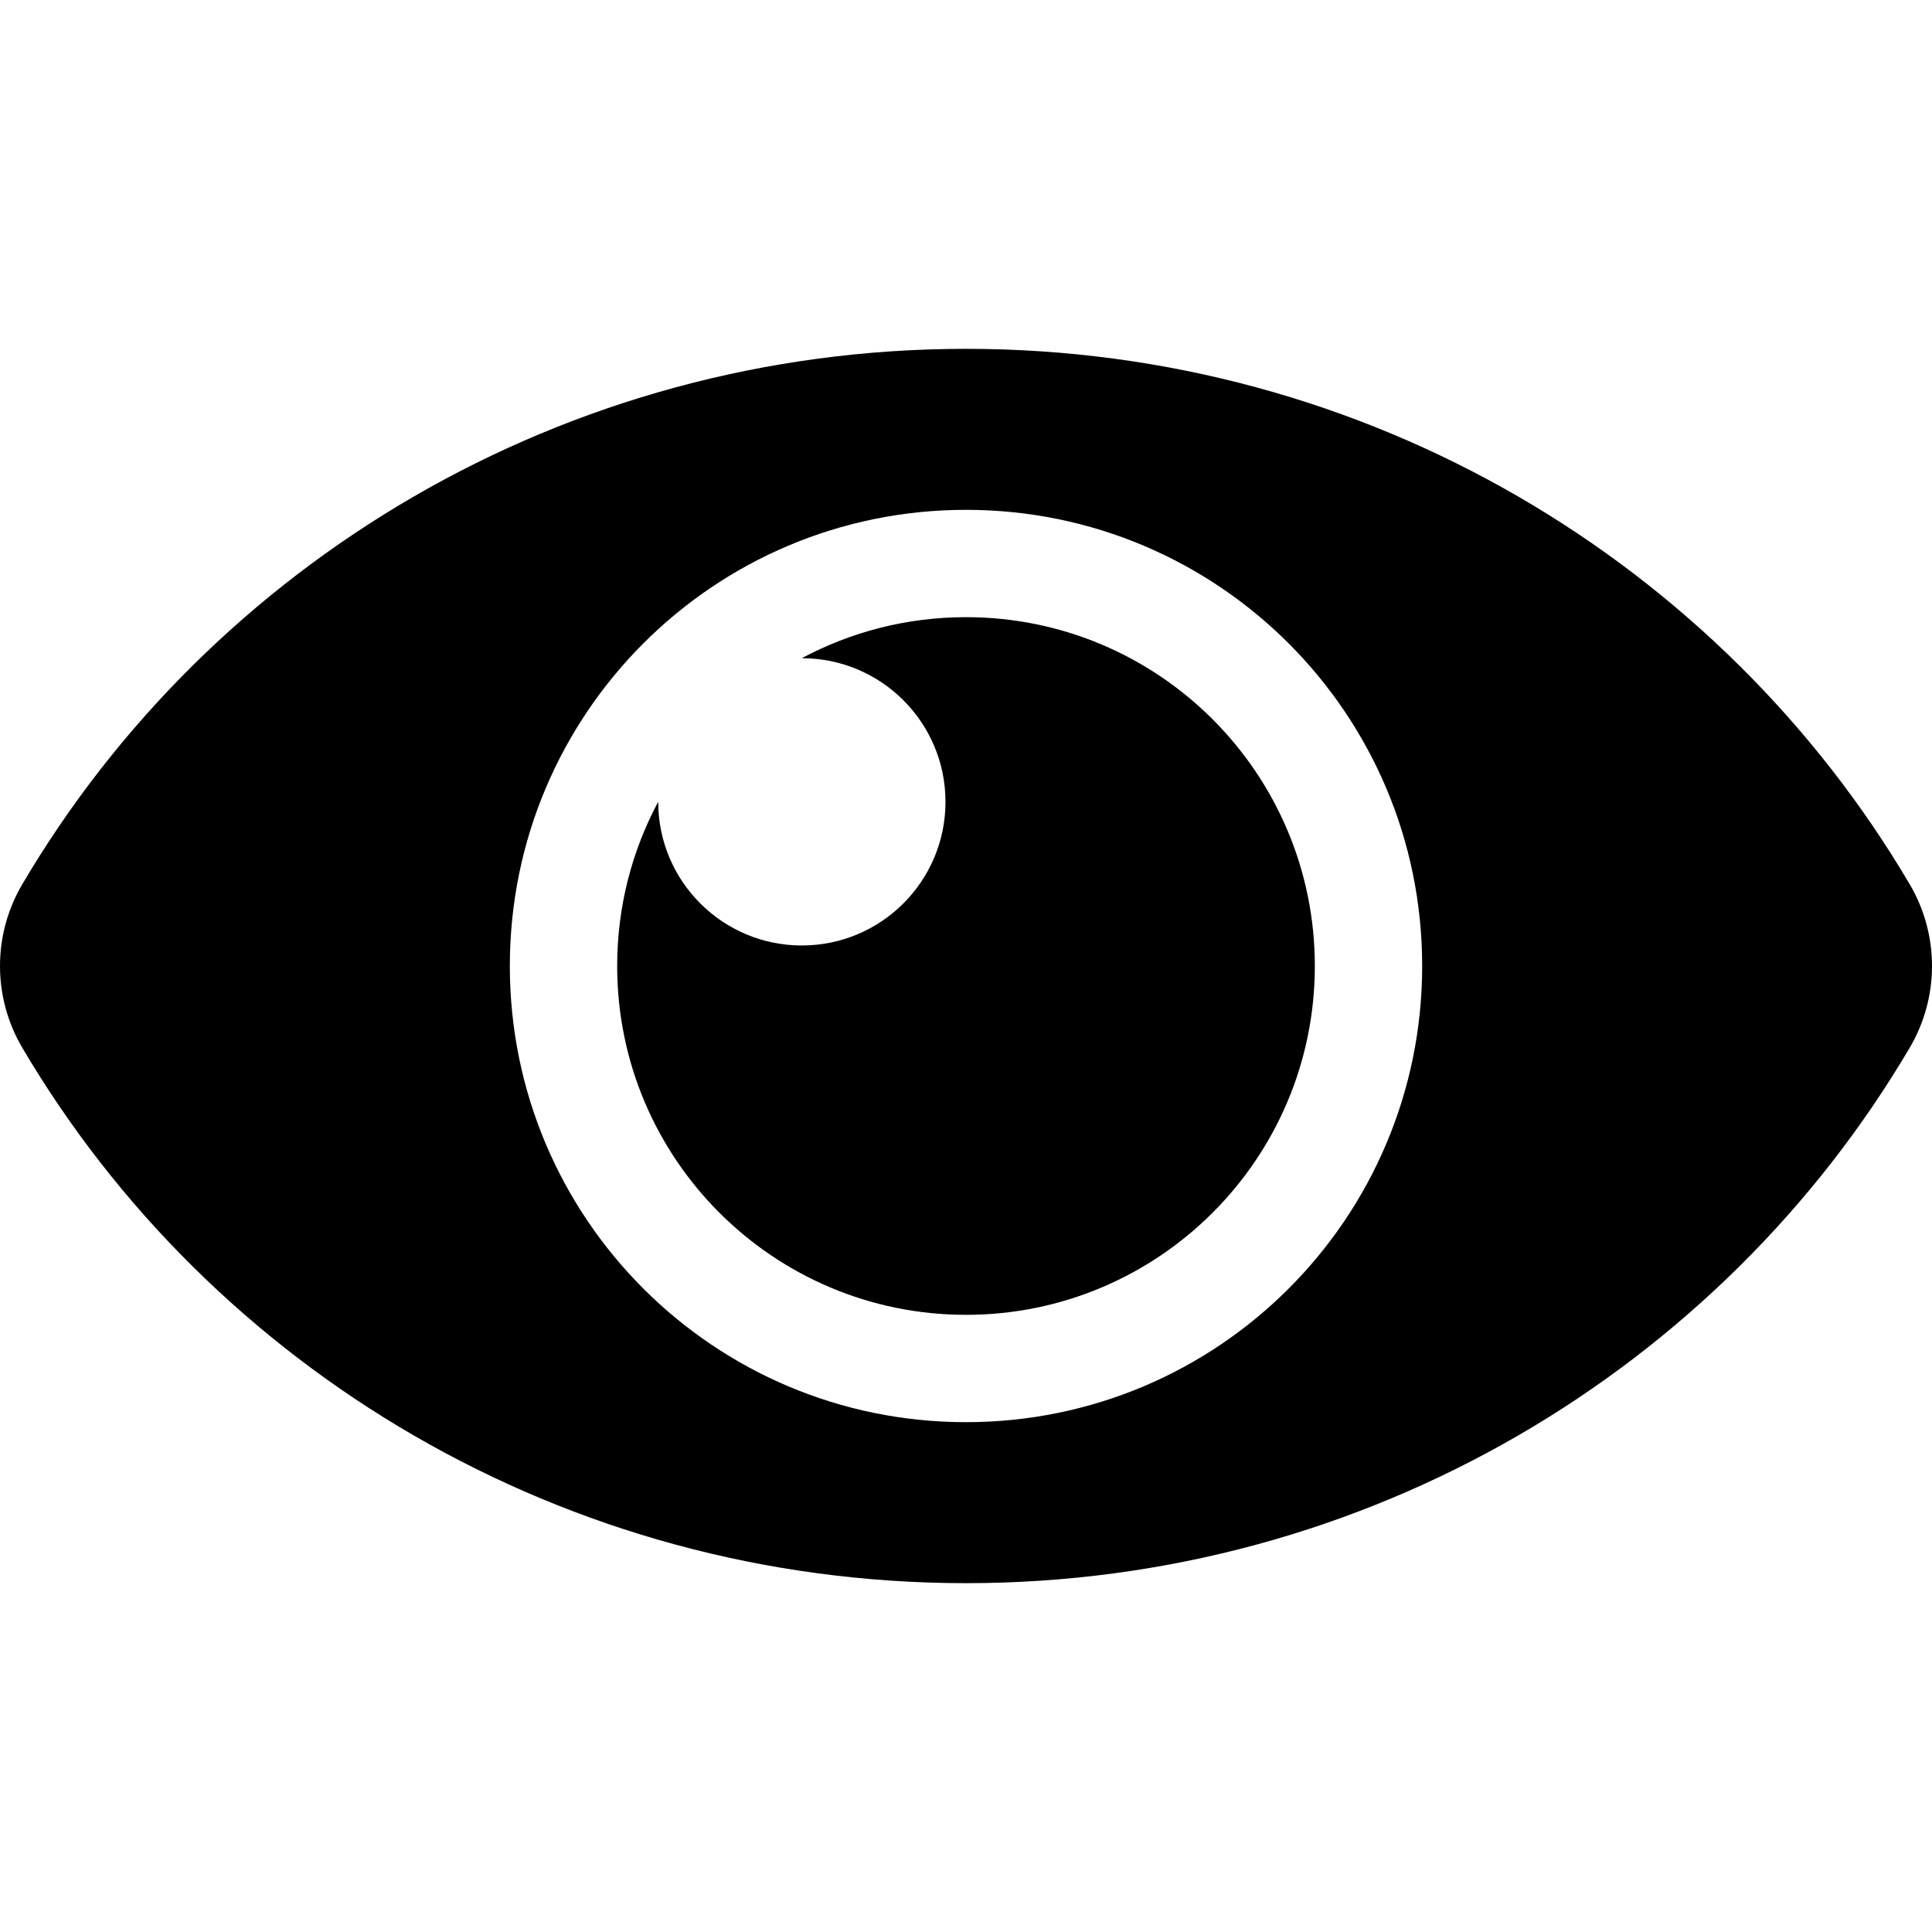
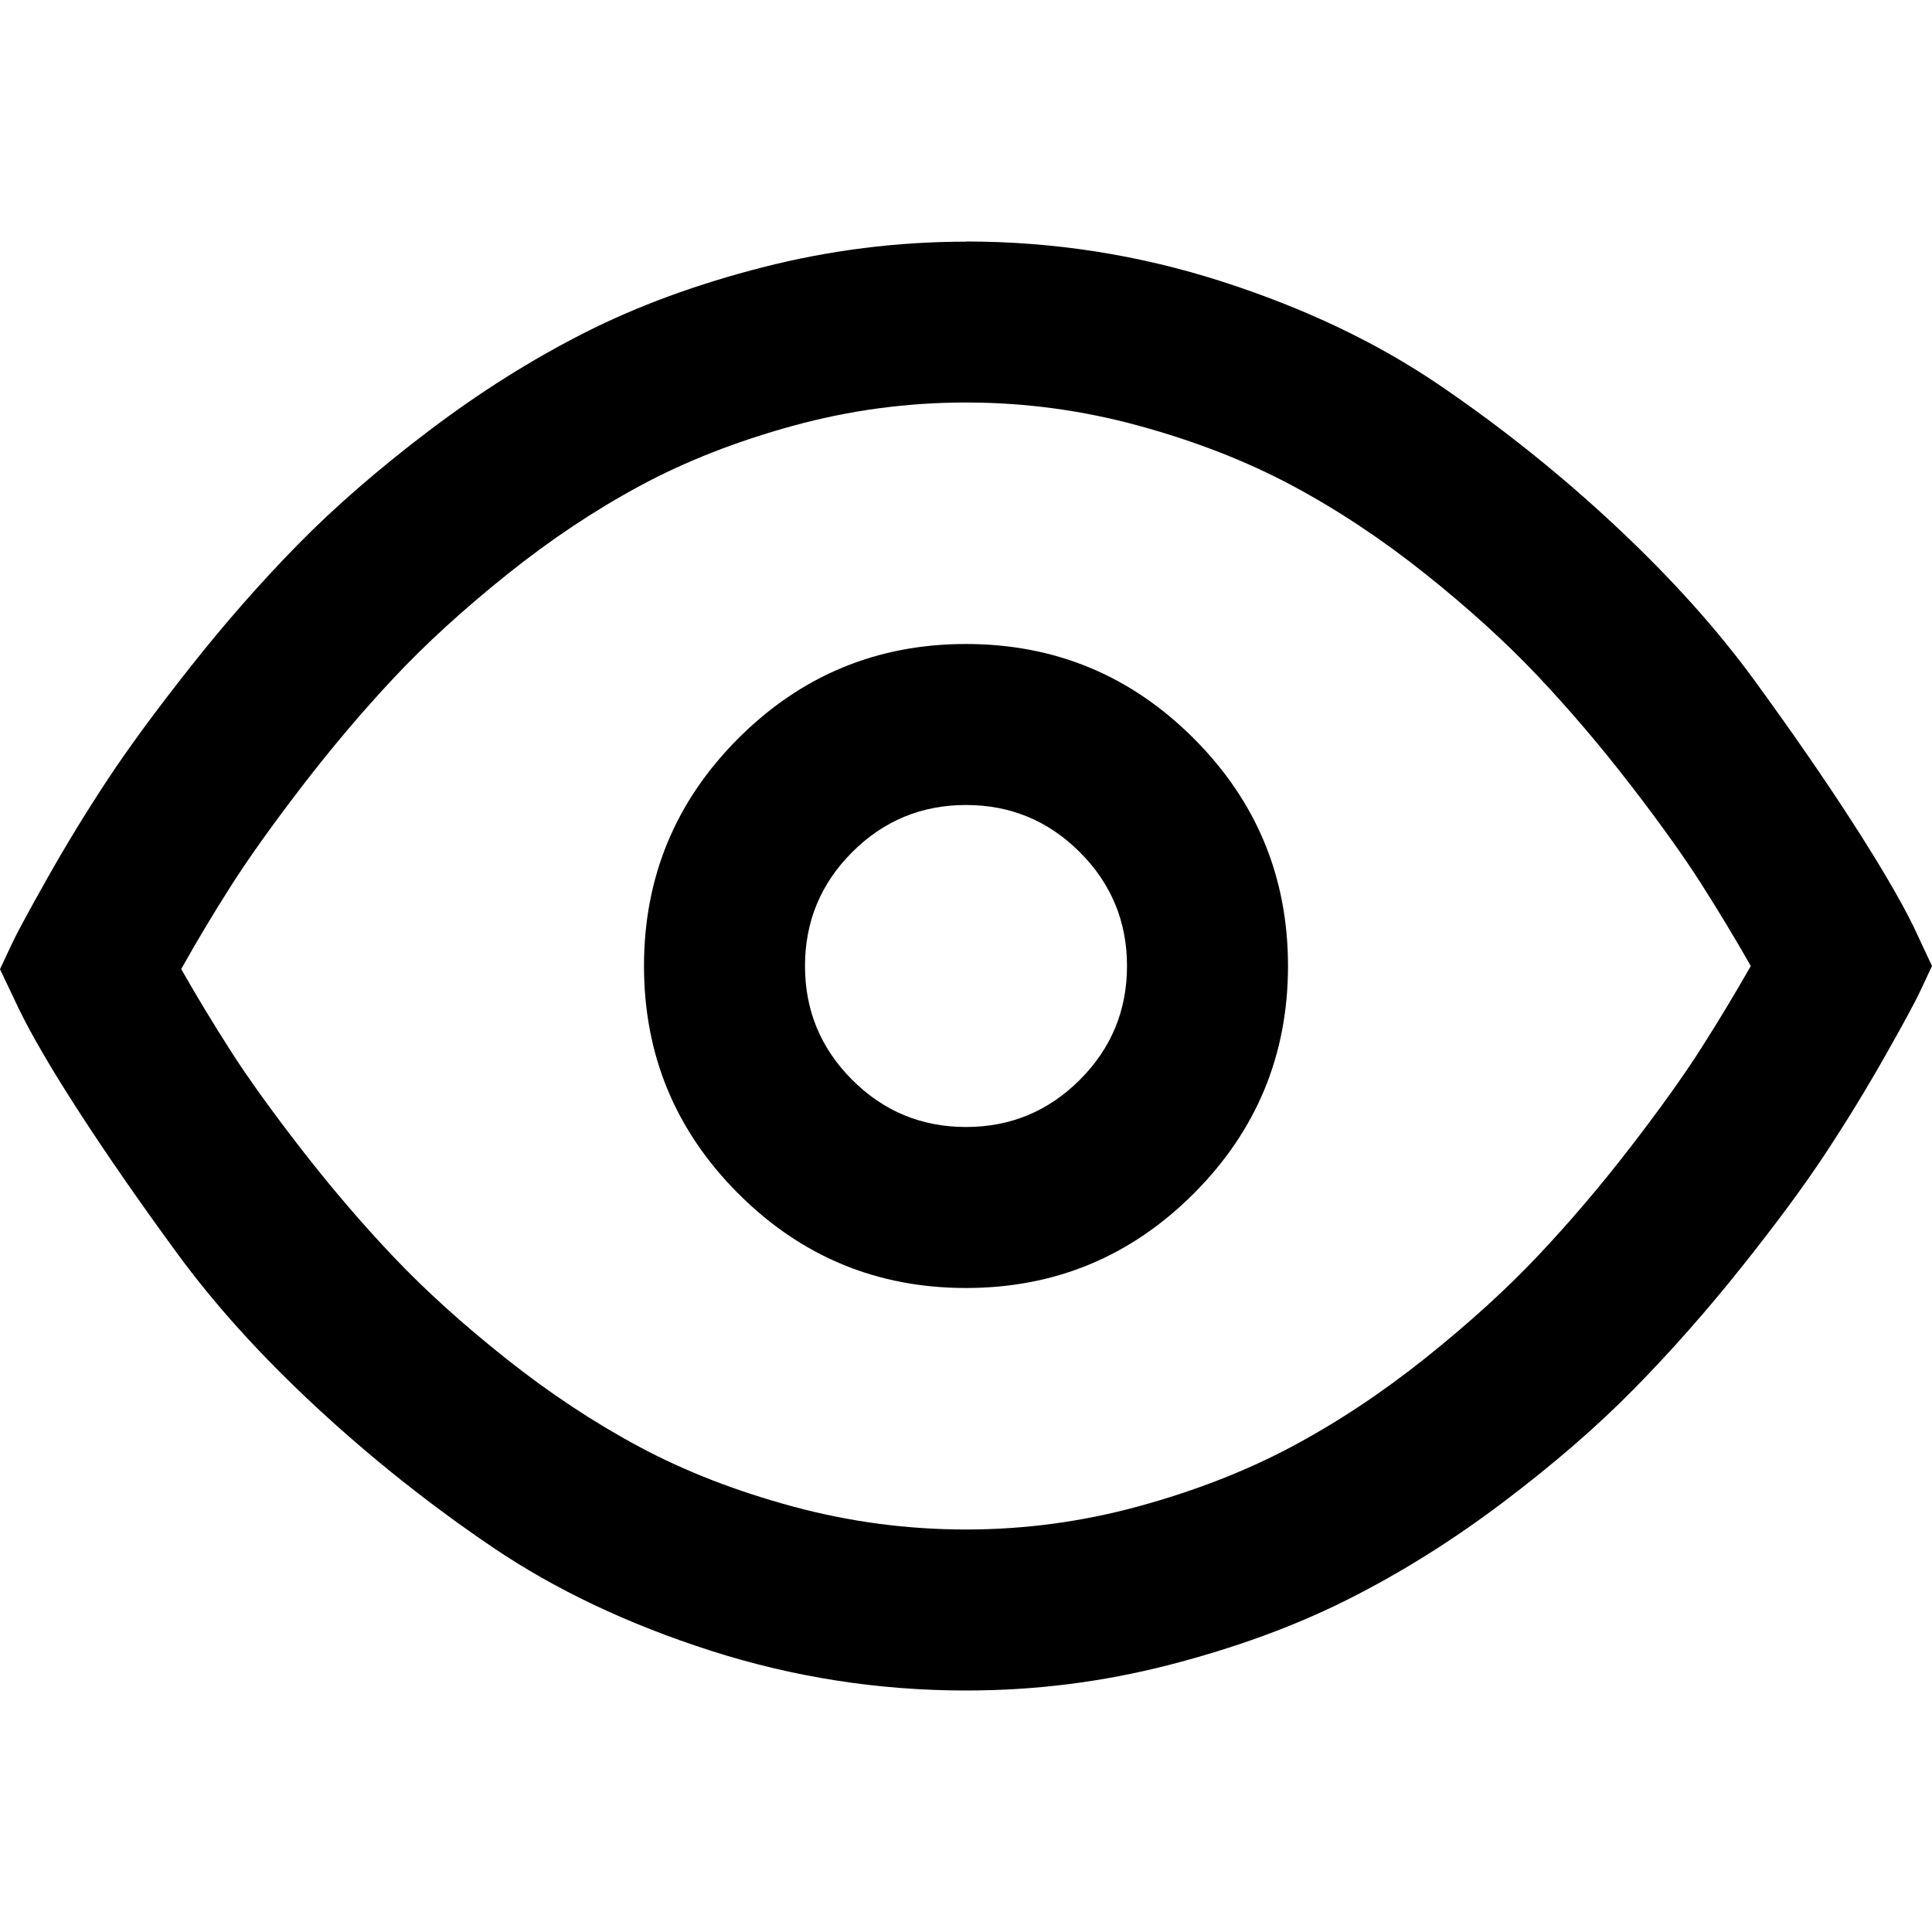
- <svg xmlns="http://www.w3.org/2000/svg" t="1662076156211" class="icon" viewBox="0 0 1152 1024" version="1.1" p-id="4055" width="200" height="200">
-   <path d="M1138.709 463.262C1025.939 271.898 815.621 144 576.001 144 336.281 144 126.009 271.988 13.293 463.262a95.998 95.998 0 0 0 0 97.478C126.063 752.102 336.381 880 576.001 880c239.72 0 449.992-127.988 562.708-319.262a95.994 95.994 0 0 0 0-97.476zM576.001 784c-150.324 0-272-121.654-272-272 0-150.324 121.652-272 272-272 150.324 0 272 121.652 272 272 0 150.324-121.652 272-272 272z m208-272c0 114.876-93.124 208-208 208s-208-93.124-208-208c0-35.416 8.862-68.758 24.472-97.946l-0.002 0.064c0 47.302 38.346 85.646 85.648 85.646s85.648-38.346 85.648-85.646c0-47.302-38.346-85.648-85.648-85.648l-0.064 0.002C507.243 312.862 540.585 304 576.001 304c114.876 0 208 93.124 208 208z" fill="" p-id="4056" />
+ <svg xmlns="http://www.w3.org/2000/svg" class="icon" viewBox="0 0 1024 1024" width="128" height="128">
+   <defs>
+     <style />
+   </defs>
+   <path d="M512 128q69.675 0 135.51 21.163t115.498 54.997 93.483 74.837 73.685 82.006 51.67 74.837 32.17 54.827L1024 512q-2.347 4.992-6.315 13.483T998.87 560.17t-31.658 51.669-44.331 59.99-56.832 64.34-69.504 60.16-82.347 51.5-94.848 34.687T512 896q-69.675 0-135.51-21.163t-115.498-54.826-93.483-74.326-73.685-81.493-51.67-74.496-32.17-54.997L0 513.707q2.347-4.992 6.315-13.483t18.816-34.816 31.658-51.84 44.331-60.33 56.832-64.683 69.504-60.331 82.347-51.84 94.848-34.816T512 128.085zm0 85.333q-46.677 0-91.648 12.331t-81.152 31.83-70.656 47.146-59.648 54.485-48.853 57.686-37.675 52.821-26.325 43.99q12.33 21.674 26.325 43.52t37.675 52.351 48.853 57.003 59.648 53.845T339.2 767.02t81.152 31.488T512 810.667t91.648-12.331 81.152-31.659 70.656-46.848 59.648-54.186 48.853-57.344 37.675-52.651T927.957 512q-12.33-21.675-26.325-43.648t-37.675-52.65-48.853-57.345-59.648-54.186-70.656-46.848-81.152-31.659T512 213.334zm0 128q70.656 0 120.661 50.006T682.667 512 632.66 632.661 512 682.667 391.339 632.66 341.333 512t50.006-120.661T512 341.333zm0 85.334q-35.328 0-60.33 25.002T426.666 512t25.002 60.33T512 597.334t60.33-25.002T597.334 512t-25.002-60.33T512 426.666z" />
</svg>
